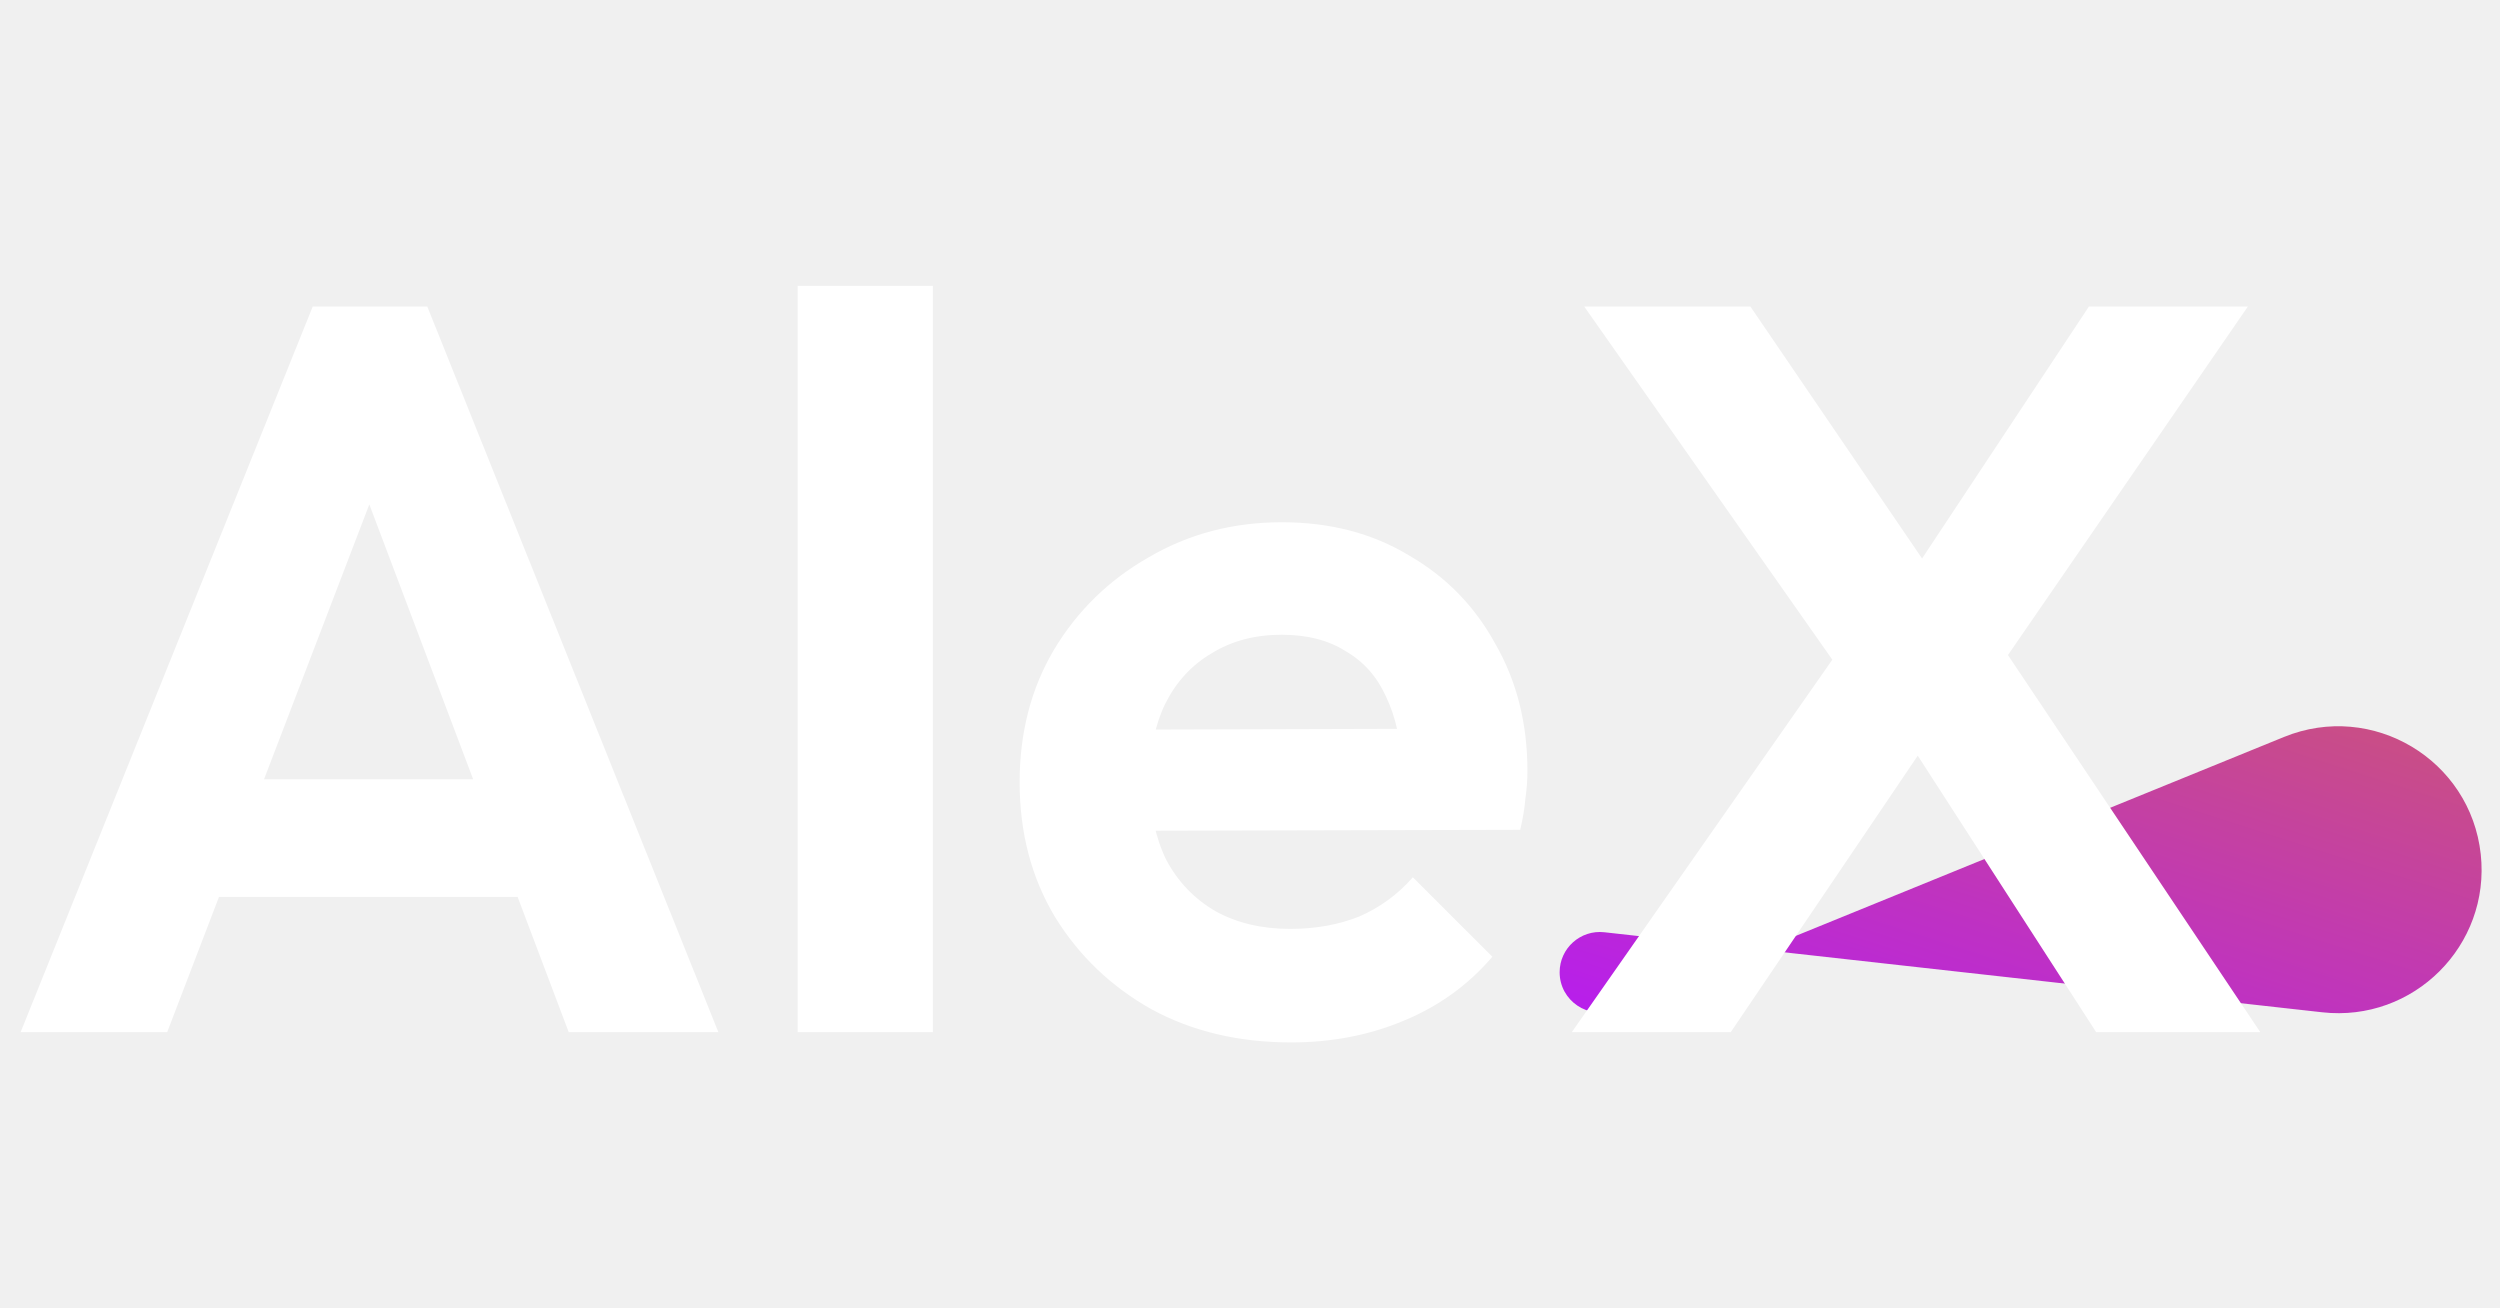
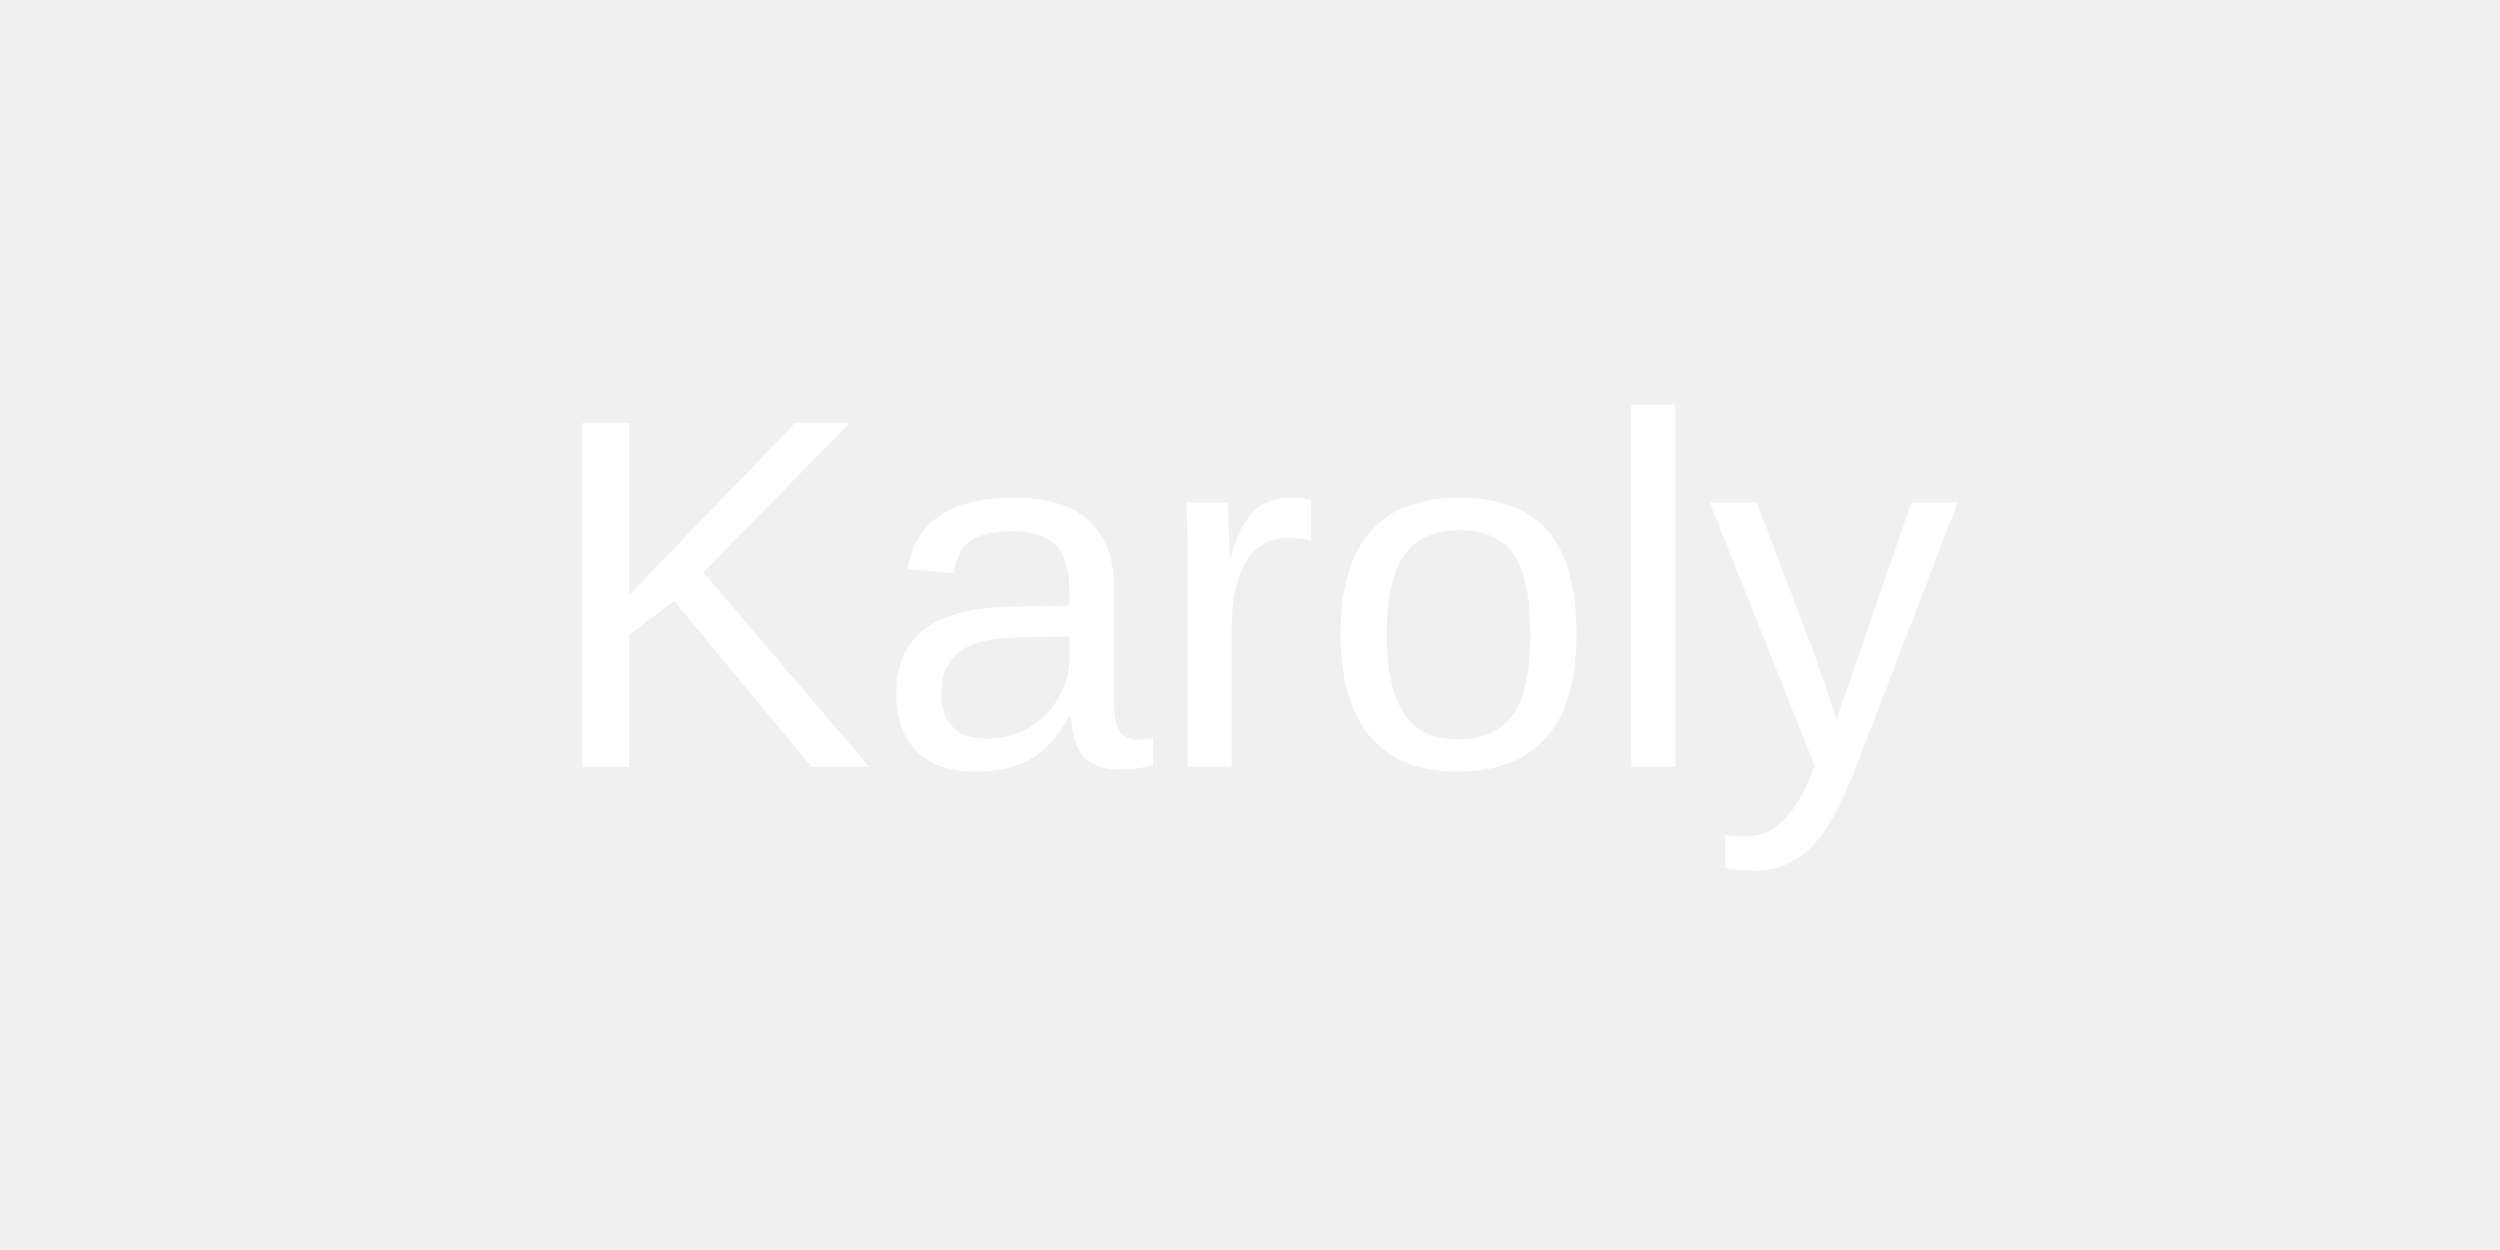
- <svg xmlns="http://www.w3.org/2000/svg" width="109" height="57" viewBox="0 0 109 57" fill="none">
-   <path d="M68 42.39C68 41.344 68.91 40.53 69.949 40.646L101.251 44.136C105.227 44.579 108.591 41.226 108.161 37.248C107.713 33.116 103.434 30.562 99.584 32.131L70.417 44.015C69.263 44.485 68 43.636 68 42.39Z" fill="url(#paint0_linear_2205_14)" />
-   <path d="M0.9 45L13.635 13.365H18.63L31.32 45H24.795L14.985 19.035H17.235L7.29 45H0.9ZM7.65 39.105V33.975H24.66V39.105H7.65ZM34.778 45V12.465H40.673V45H34.778ZM56.291 45.45C54.011 45.45 51.986 44.97 50.216 44.01C48.446 43.02 47.036 41.67 45.986 39.96C44.966 38.25 44.456 36.3 44.456 34.11C44.456 31.95 44.951 30.03 45.941 28.35C46.961 26.64 48.341 25.29 50.081 24.3C51.821 23.28 53.756 22.77 55.886 22.77C57.986 22.77 59.831 23.25 61.421 24.21C63.041 25.14 64.301 26.43 65.201 28.08C66.131 29.7 66.596 31.545 66.596 33.615C66.596 34.005 66.566 34.41 66.506 34.83C66.476 35.22 66.401 35.67 66.281 36.18L48.011 36.225V31.815L63.536 31.77L61.151 33.615C61.091 32.325 60.851 31.245 60.431 30.375C60.041 29.505 59.456 28.845 58.676 28.395C57.926 27.915 56.996 27.675 55.886 27.675C54.716 27.675 53.696 27.945 52.826 28.485C51.956 28.995 51.281 29.73 50.801 30.69C50.351 31.62 50.126 32.73 50.126 34.02C50.126 35.34 50.366 36.495 50.846 37.485C51.356 38.445 52.076 39.195 53.006 39.735C53.936 40.245 55.016 40.5 56.246 40.5C57.356 40.5 58.361 40.32 59.261 39.96C60.161 39.57 60.941 39 61.601 38.25L65.066 41.715C64.016 42.945 62.726 43.875 61.196 44.505C59.696 45.135 58.061 45.45 56.291 45.45ZM91.392 45L82.302 30.915H81.402L69.072 13.365H76.317L85.362 26.64H86.262L98.547 45H91.392ZM68.532 45L80.367 28.08L84.867 31.095L75.462 45H68.532ZM86.577 29.97L82.077 26.955L91.077 13.365H98.007L86.577 29.97Z" fill="white" />
-   <defs>
-     <linearGradient id="paint0_linear_2205_14" x1="219.1" y1="39.998" x2="202.599" y2="91.404" gradientUnits="userSpaceOnUse">
-       <stop stop-color="#DF8908" />
-       <stop offset="1" stop-color="#B415FF" />
-     </linearGradient>
-   </defs>
+ <svg xmlns="http://www.w3.org/2000/svg" width="200" height="100">
+   <rect width="100%" height="100%" fill="transparent" />
+   <text x="50%" y="50%" font-family="Arial" font-size="40" fill="white" text-anchor="middle" dominant-baseline="middle">Karoly</text>
</svg>
